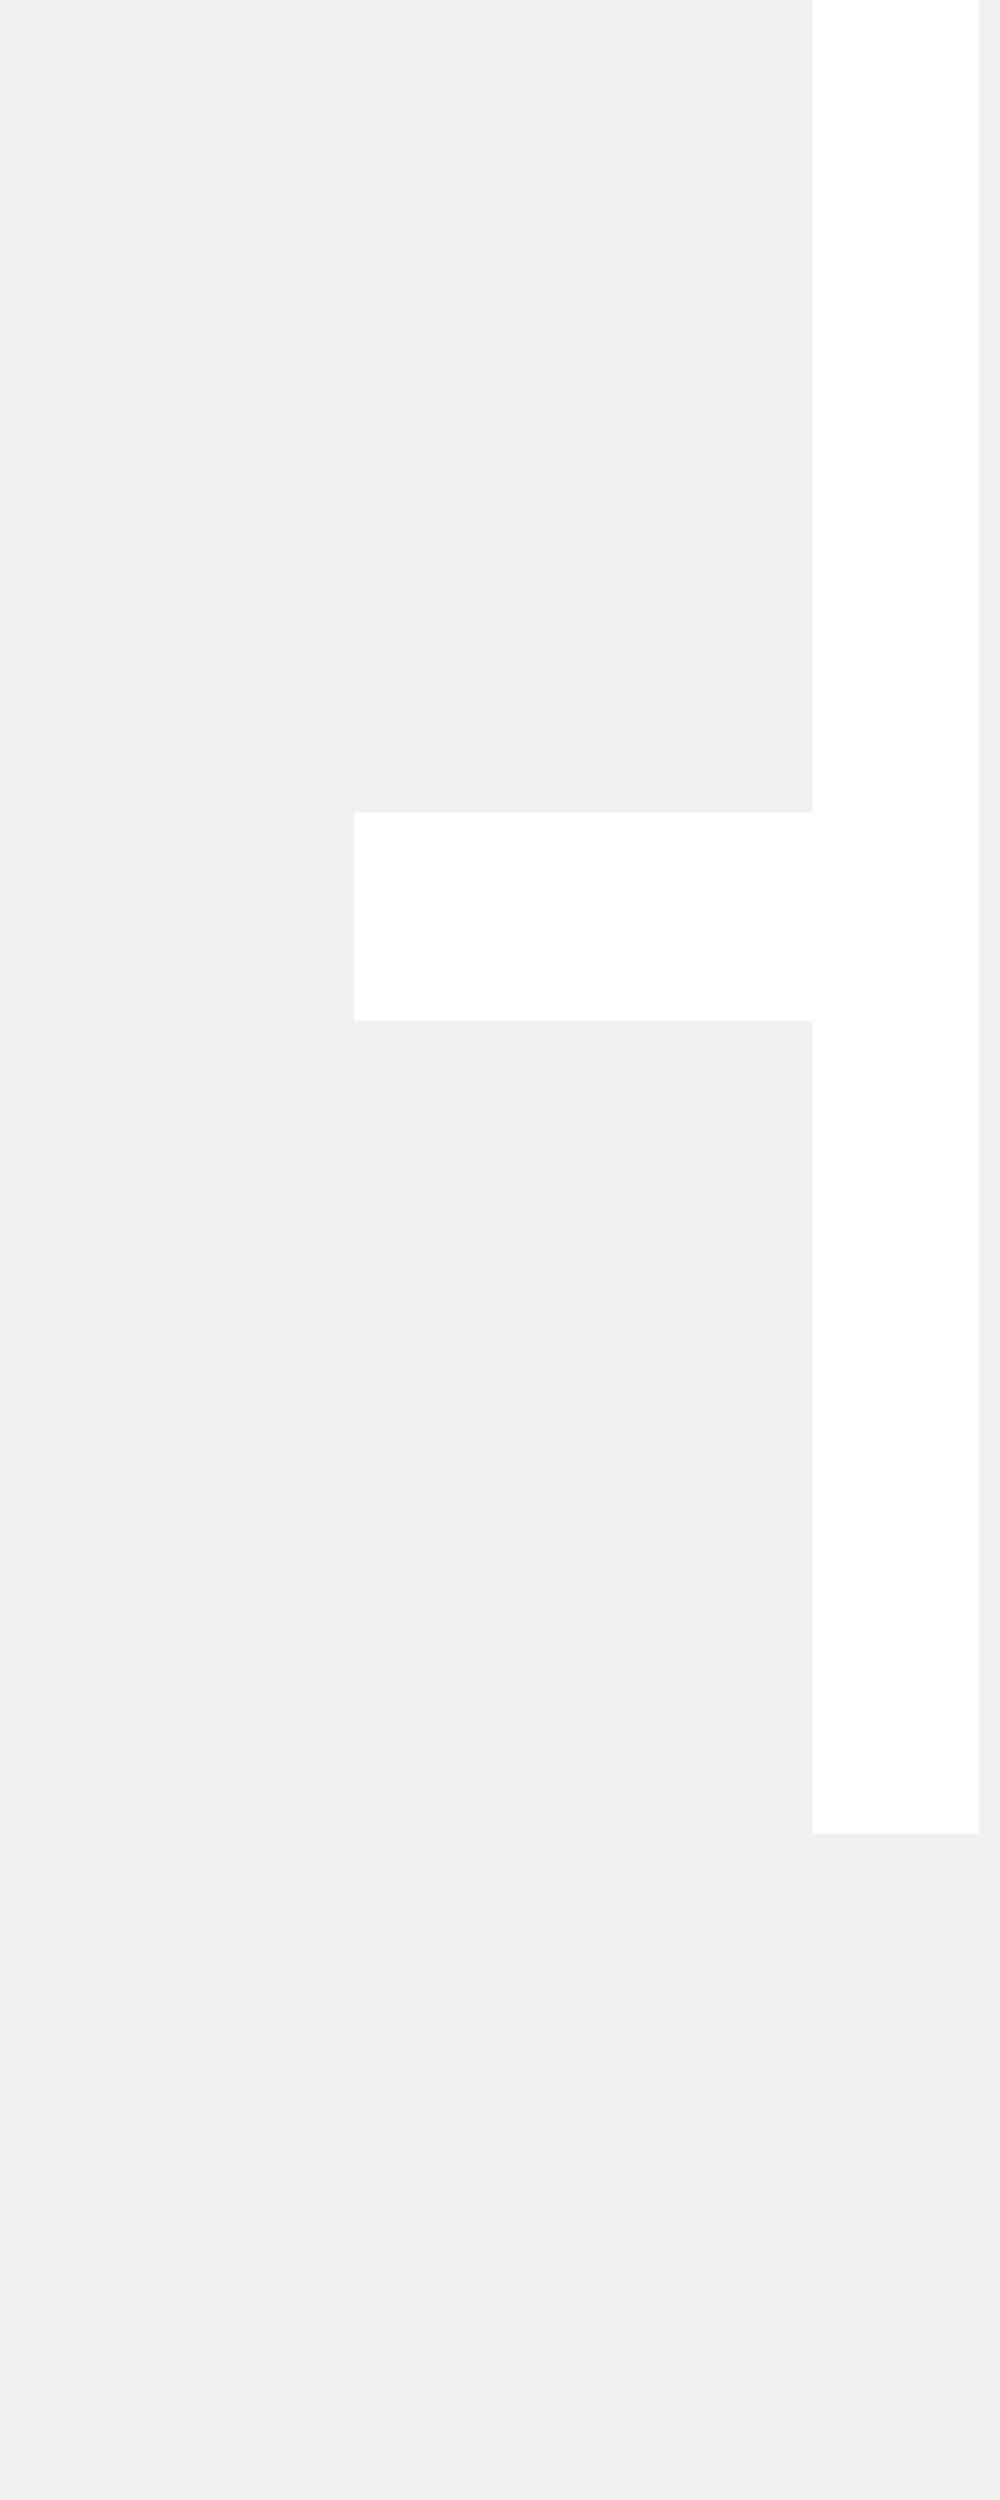
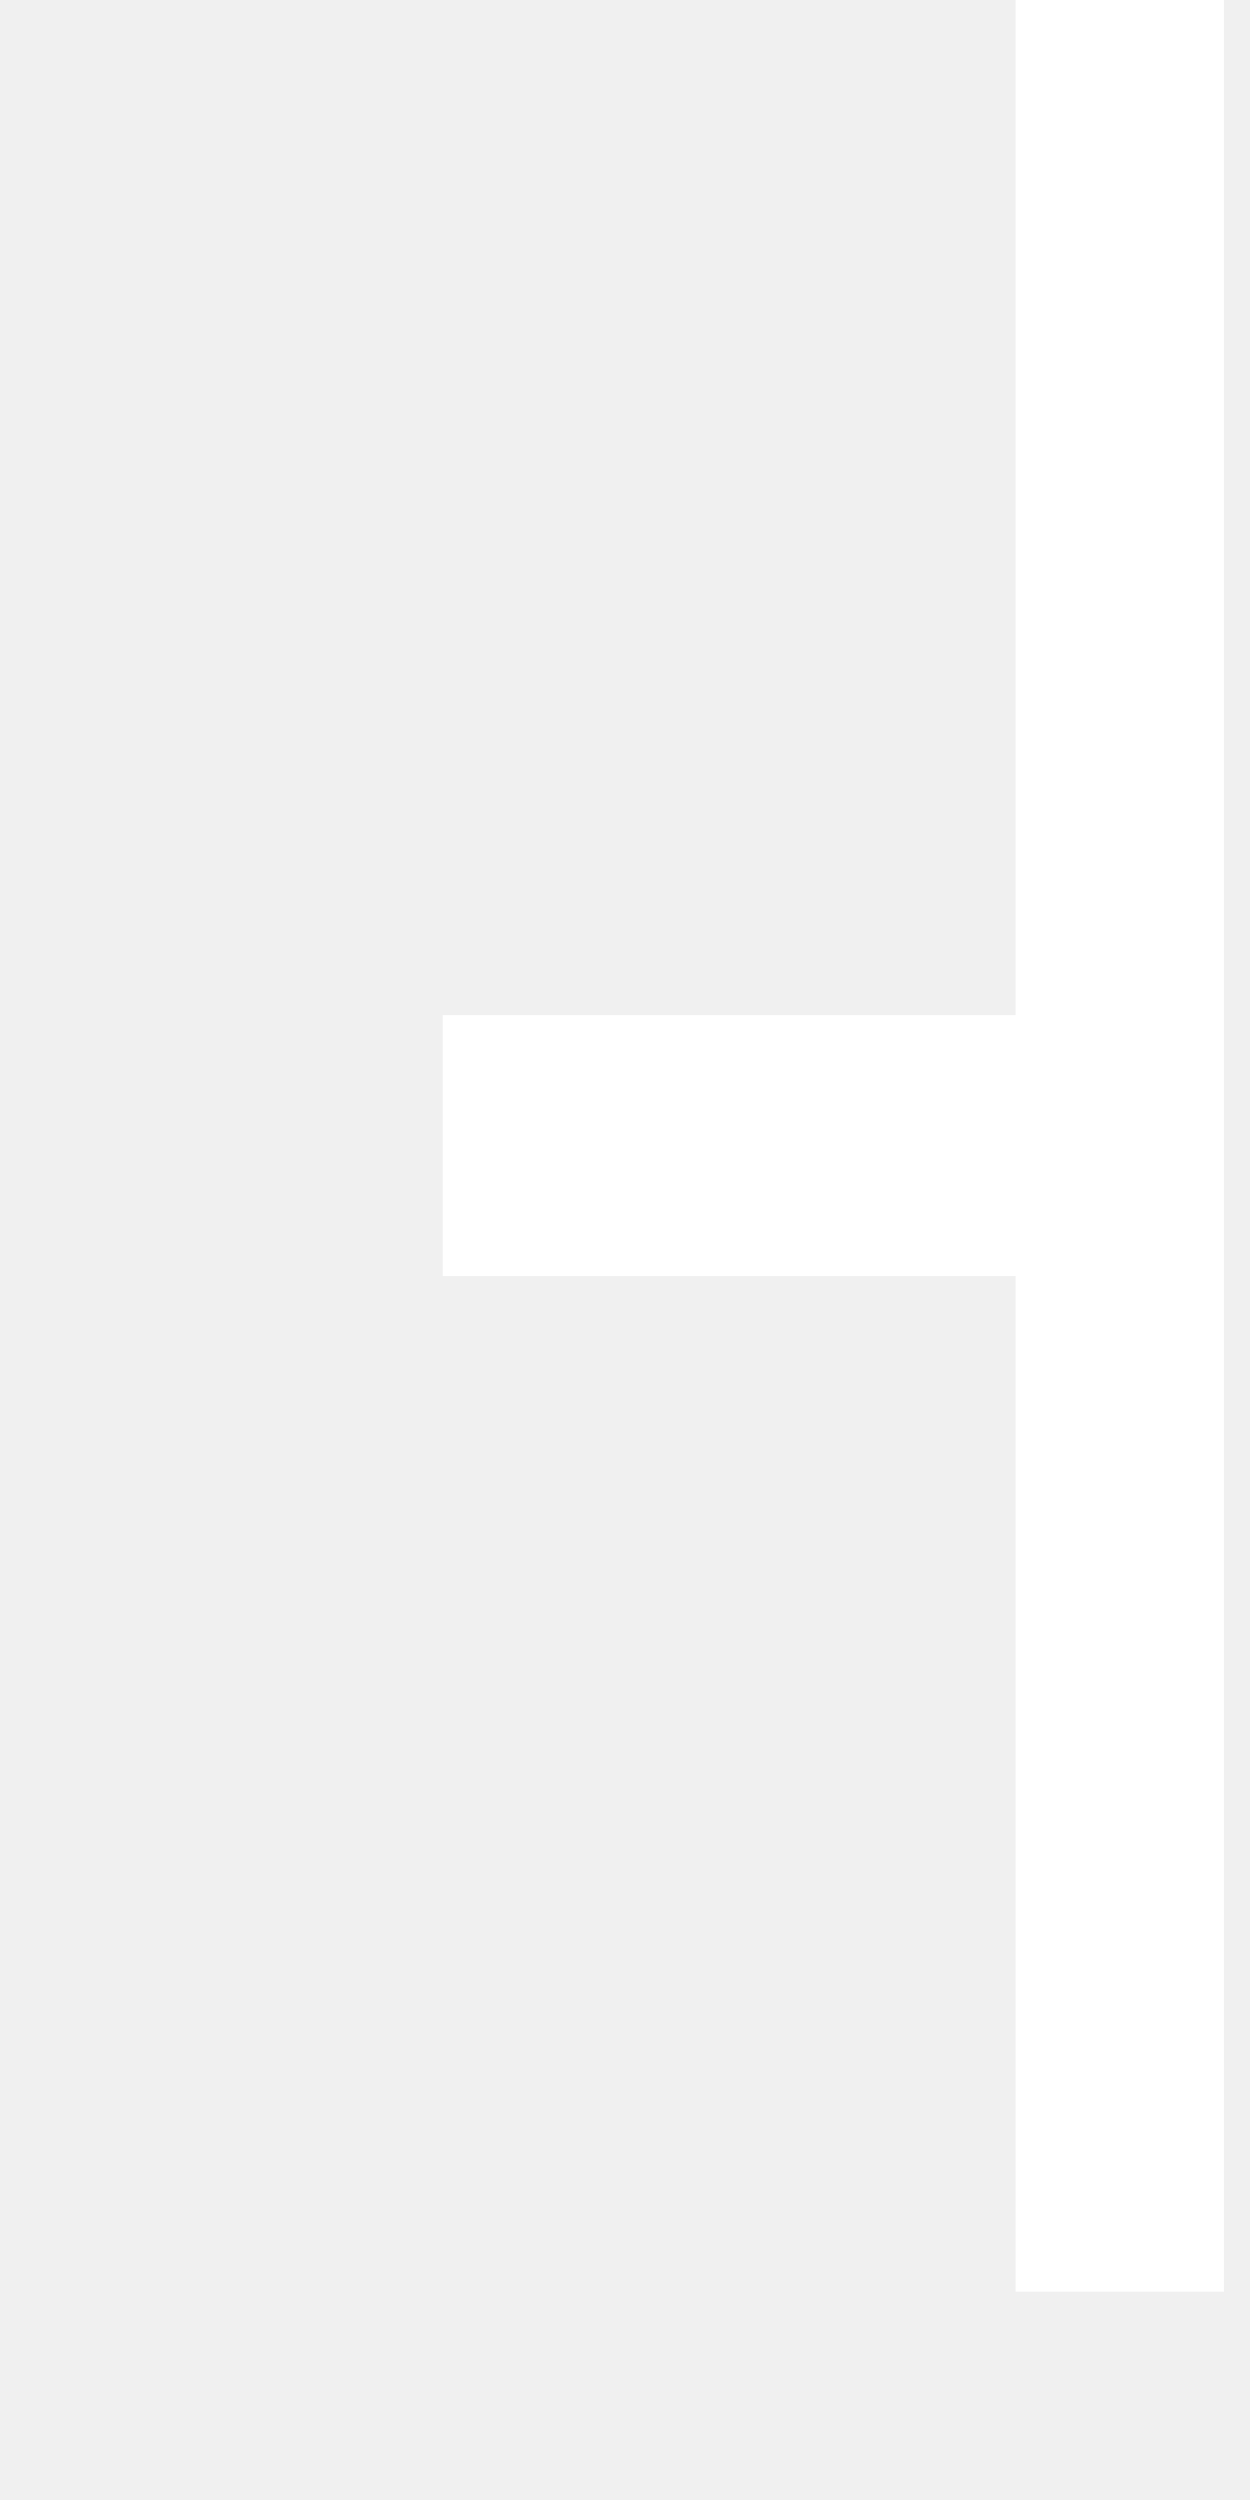
- <svg xmlns="http://www.w3.org/2000/svg" width="100%" height="100%" viewBox="0 0 48 120" version="1.1" xml:space="preserve" style="fill-rule:evenodd;clip-rule:evenodd;stroke-linejoin:round;stroke-miterlimit:1.414;">
+ <svg xmlns="http://www.w3.org/2000/svg" width="100%" height="100%" viewBox="0 0 48 96" version="1.1" xml:space="preserve" style="fill-rule:evenodd;clip-rule:evenodd;stroke-linejoin:round;stroke-miterlimit:1.414;">
  <g id="parking-left" transform="matrix(-1,5.66554e-16,-5.66554e-16,-1,47,88)">
    <path d="M8,0L8,88L0,88L0,0L8,0ZM30,39L30,49.018L8,49.018L8,39L30,39Z" style="fill:white;" />
  </g>
</svg>
